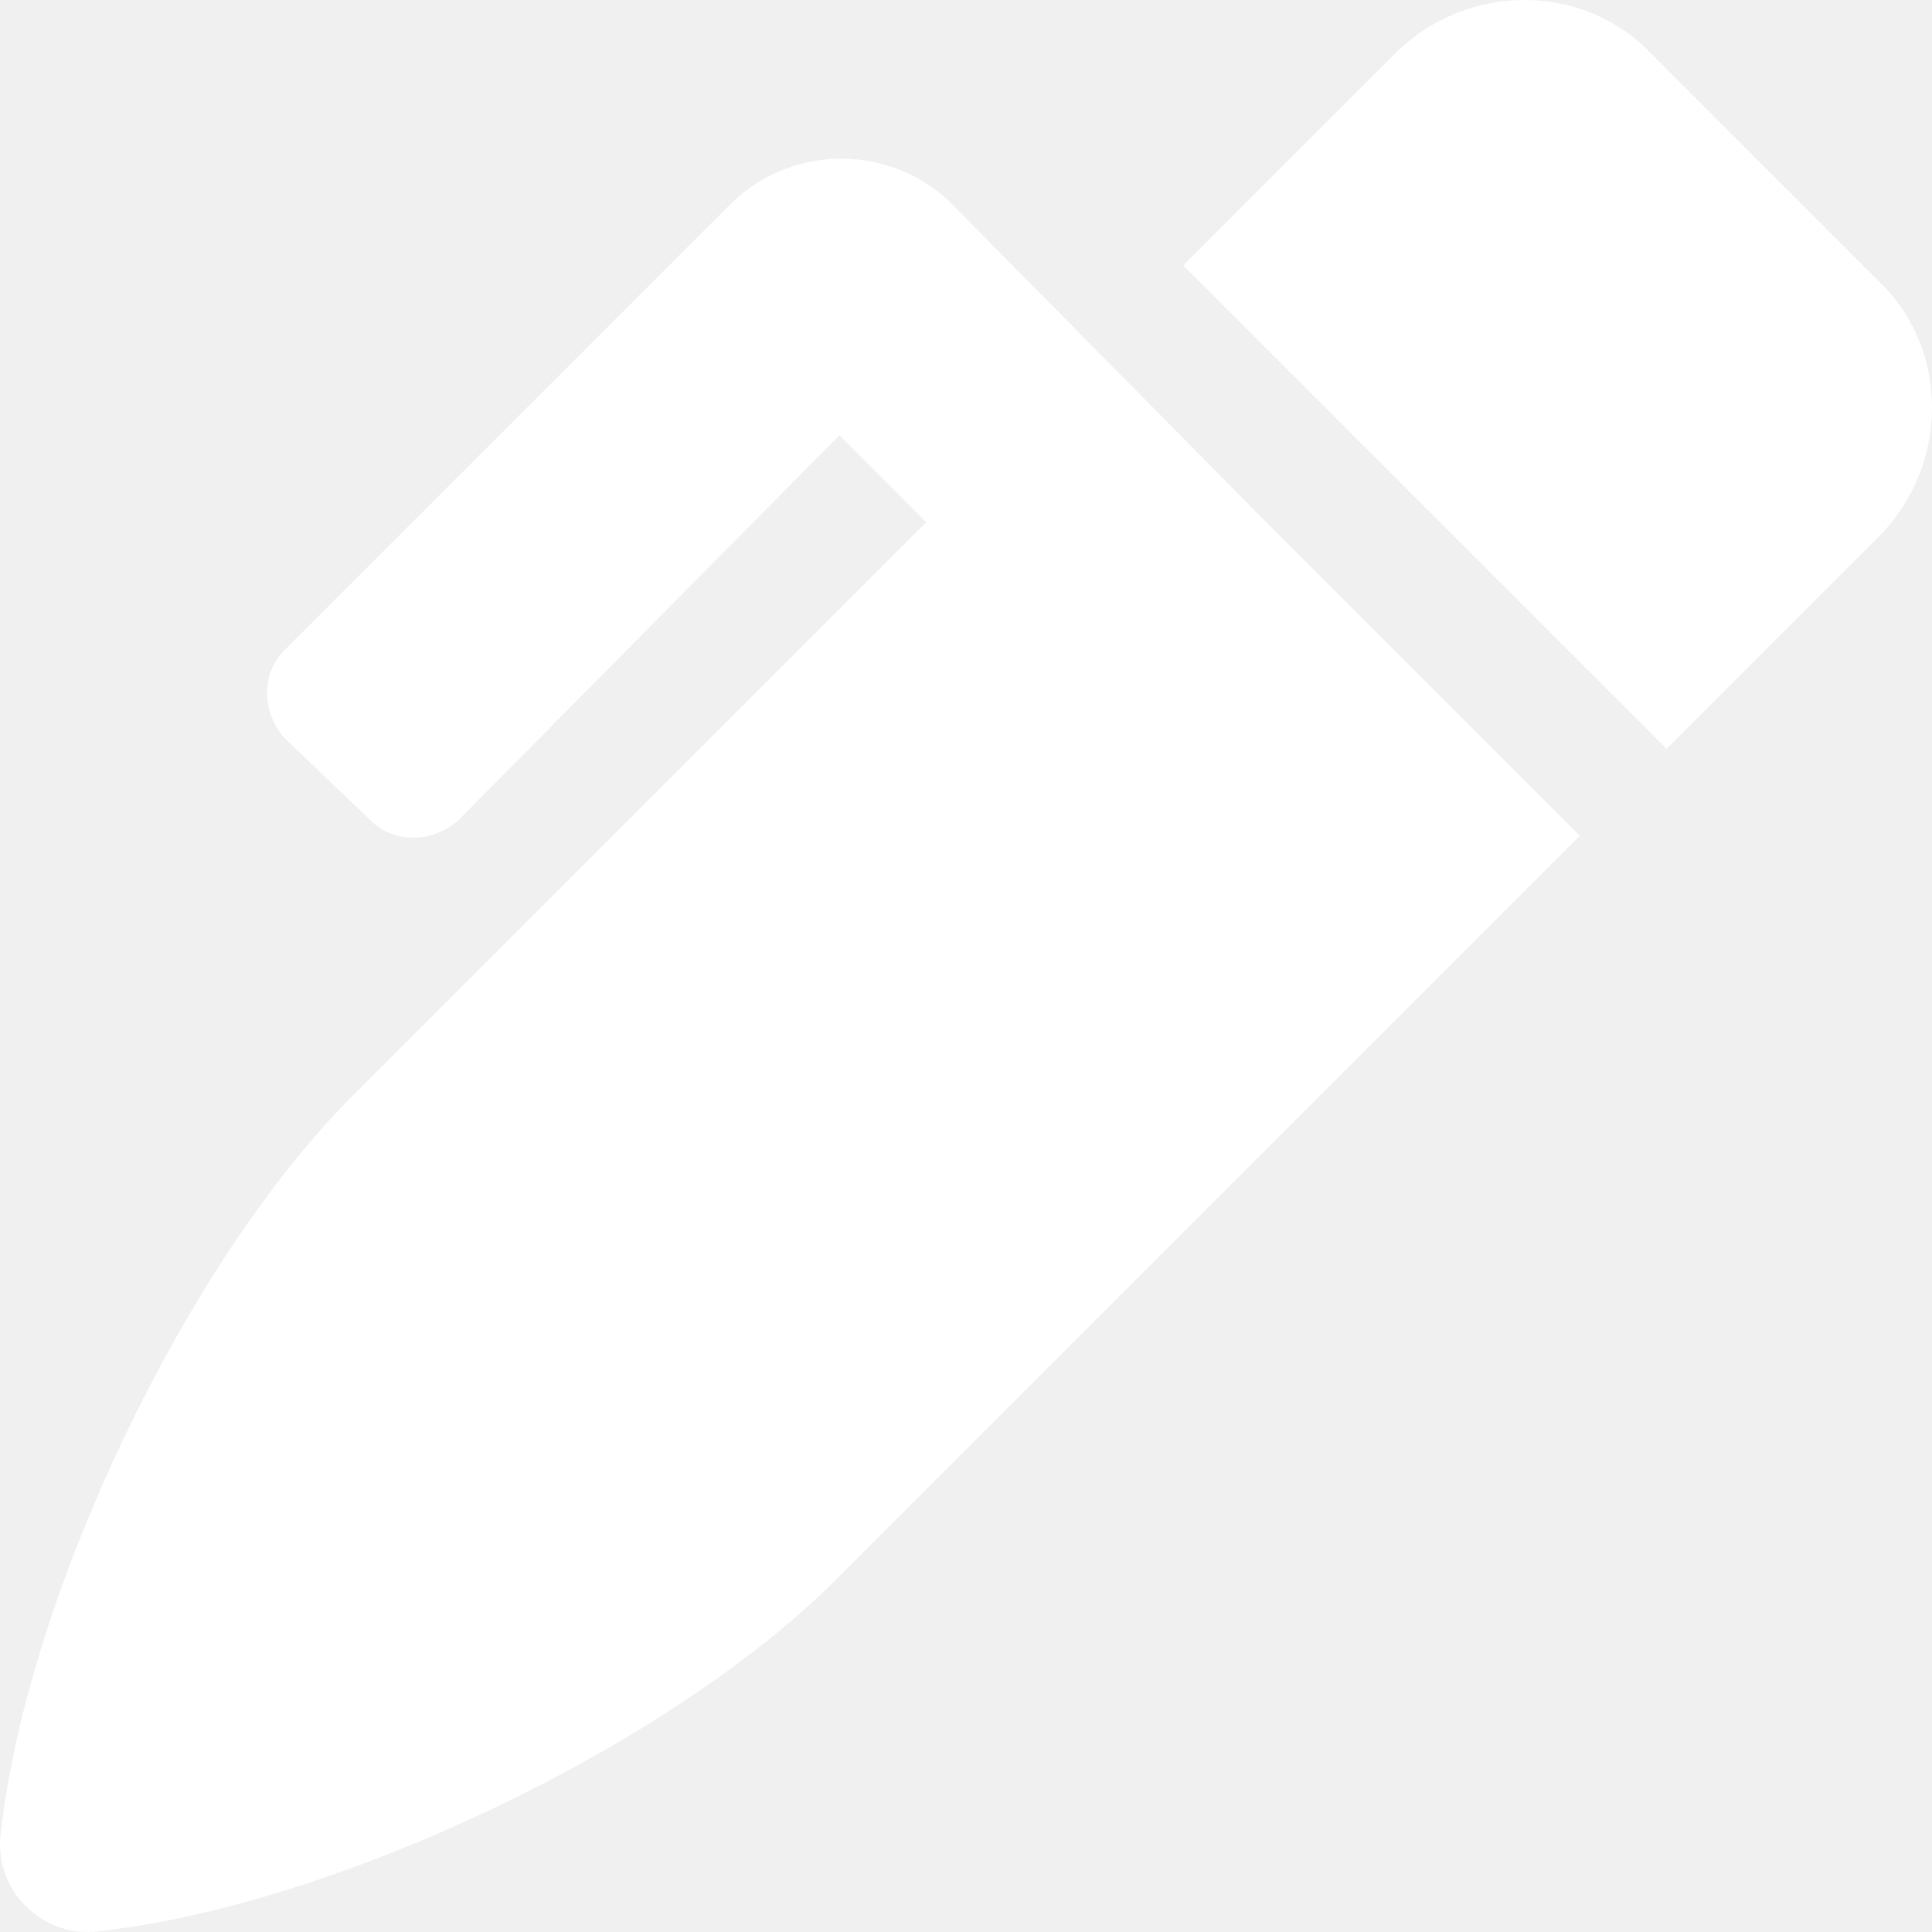
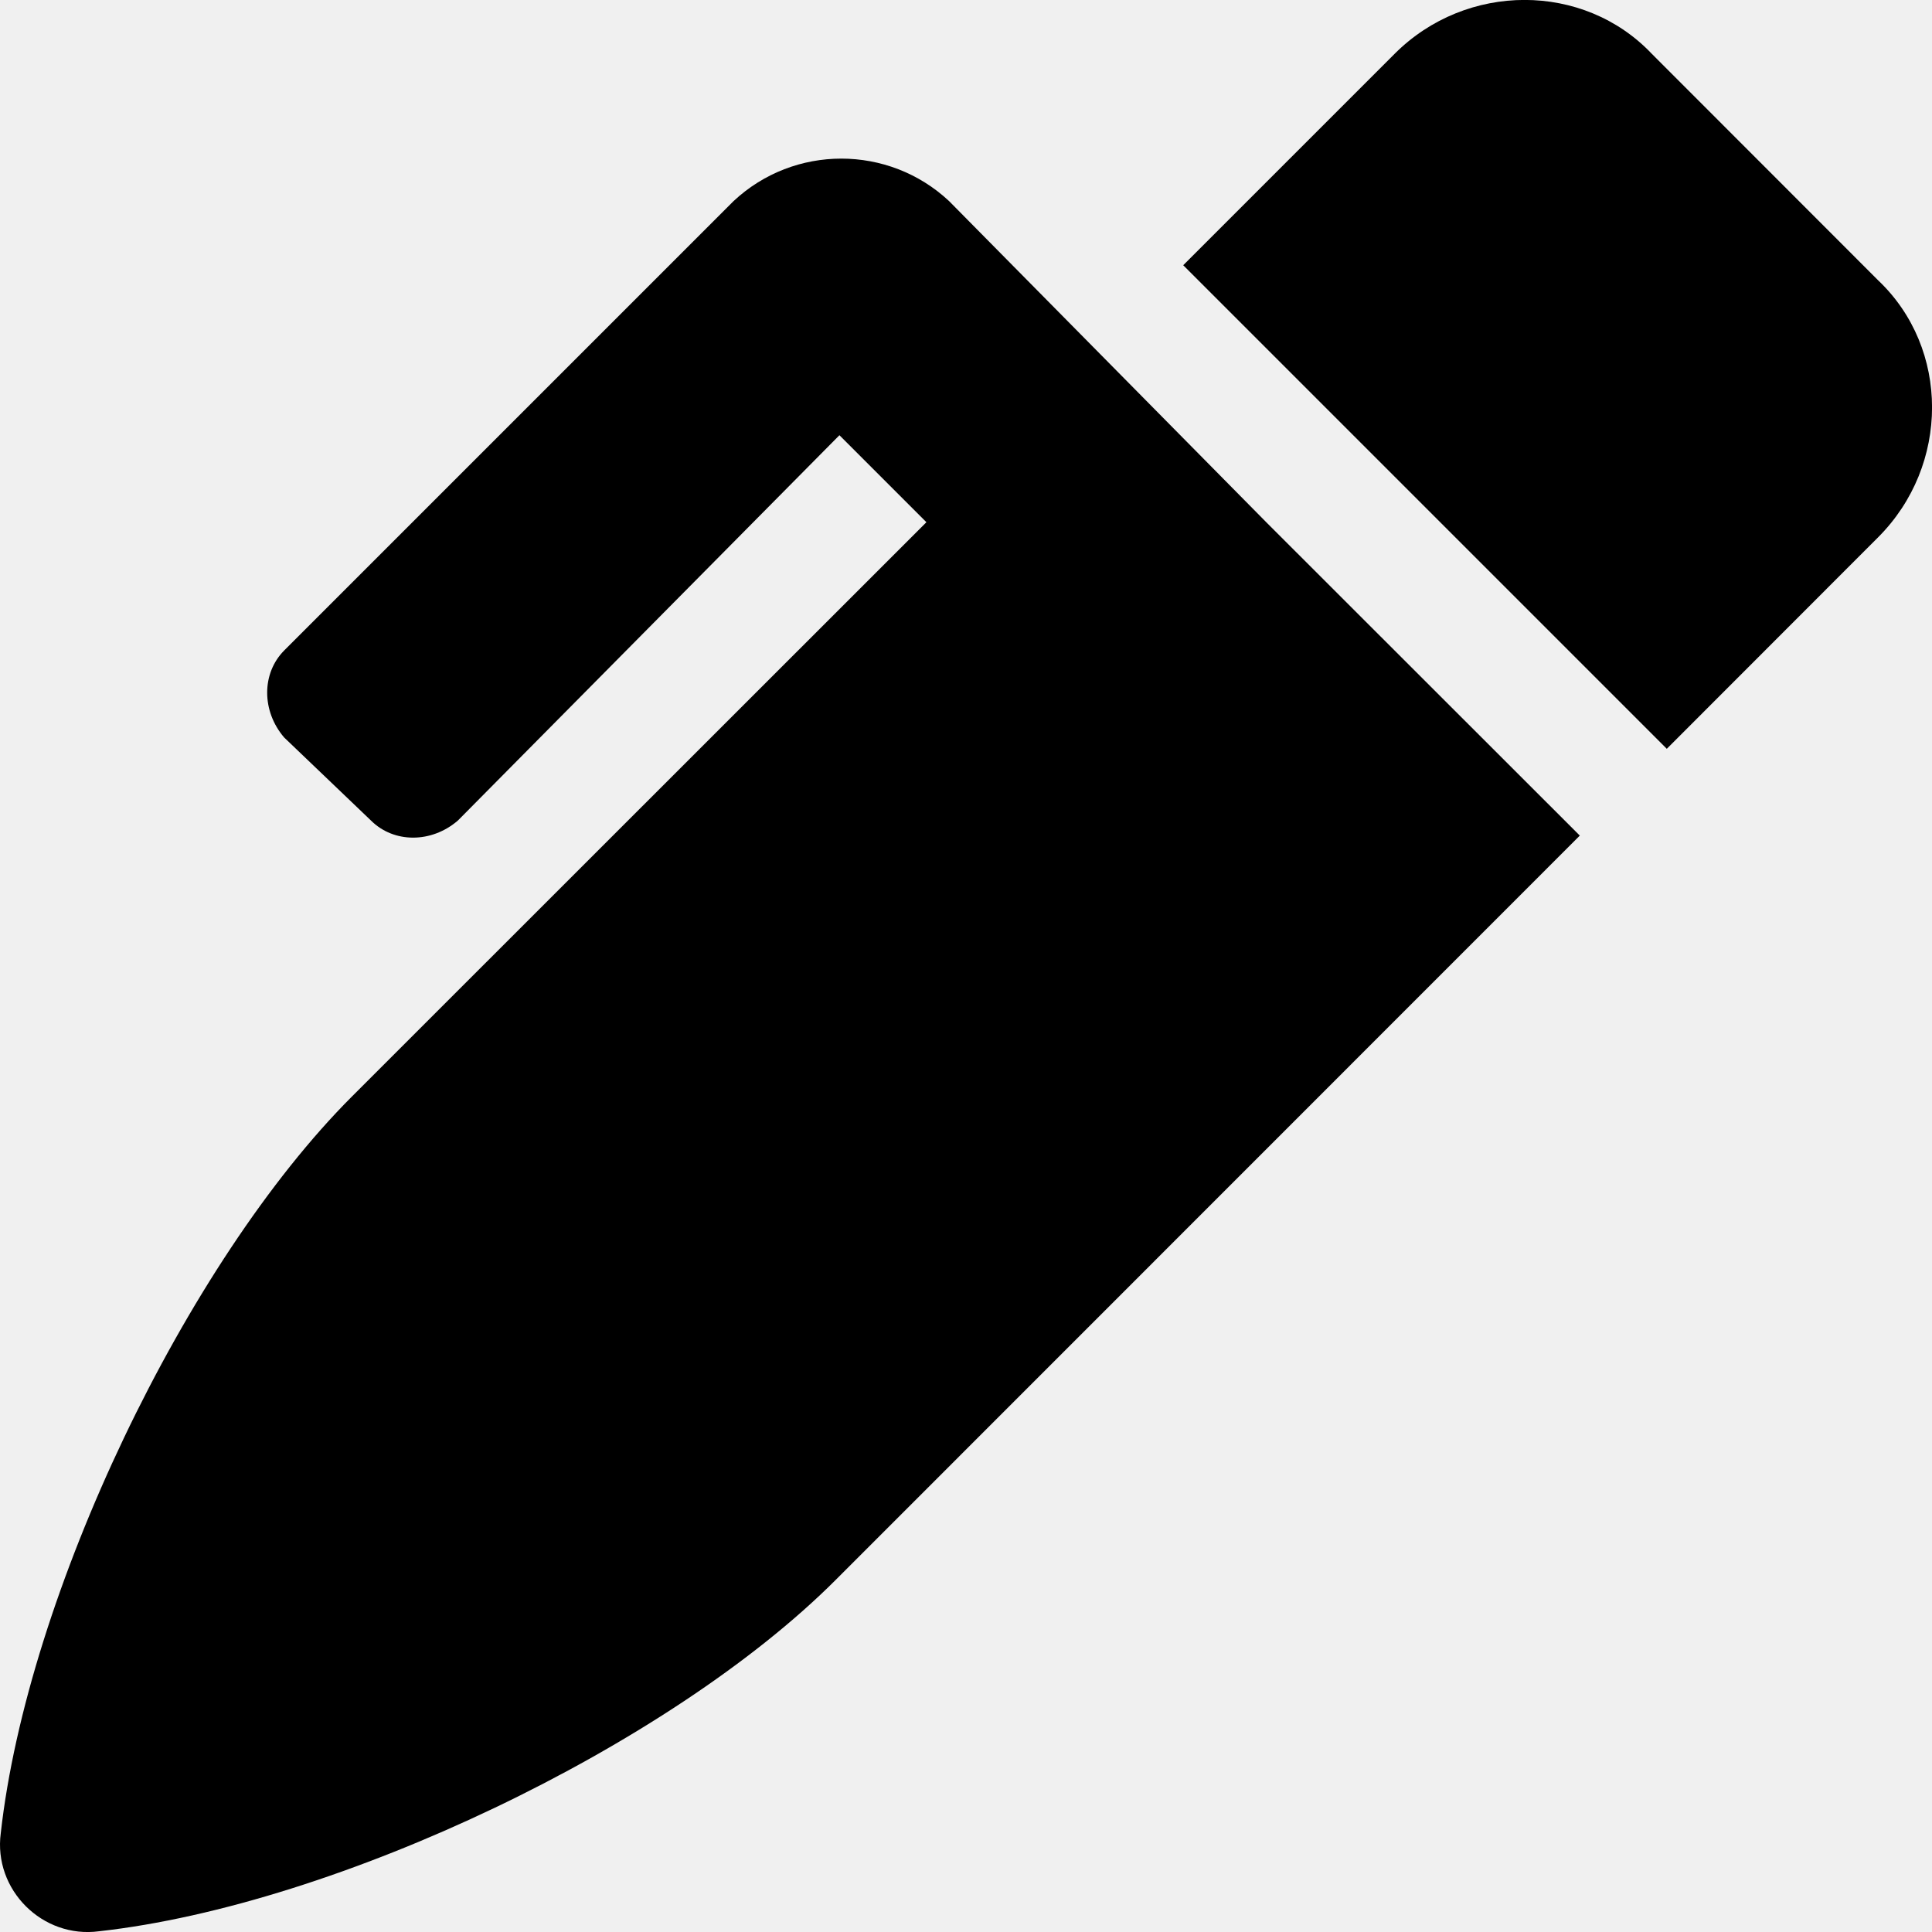
- <svg xmlns="http://www.w3.org/2000/svg" width="10" height="10" viewBox="0 0 10 10" fill="none">
-   <path d="M9.721 1.452L8.548 0.279C8.196 -0.093 7.59 -0.093 7.219 0.279L6.124 1.374L8.626 3.876L9.721 2.781C10.093 2.41 10.093 1.804 9.721 1.452ZM4.912 1.041C4.599 0.748 4.11 0.748 3.797 1.041L1.47 3.368C1.353 3.485 1.353 3.681 1.47 3.818L1.92 4.248C2.037 4.365 2.233 4.365 2.37 4.248L4.345 2.253L4.794 2.703L1.822 5.675C0.962 6.535 0.141 8.256 0.004 9.488C-0.035 9.781 0.219 10.035 0.512 9.996C1.744 9.859 3.465 9.038 4.325 8.178L8.177 4.326L6.554 2.703L4.912 1.041Z" fill="white" />
+ <svg xmlns="http://www.w3.org/2000/svg" version="1.1" id="Layer_1" x="0px" y="0px" width="100px" height="100px" viewBox="0 0 100 100" enable-background="new 0 0 100 100" xml:space="preserve">
+   <path d="M97.212,14.509L85.492,2.78c-3.525-3.711-9.59-3.711-13.301,0L61.243,13.728l25.03,25.03l10.938-10.947  C100.933,24.089,100.933,18.034,97.212,14.509z M49.123,10.407c-3.135-2.93-8.018-2.93-11.152,0L14.708,33.67  c-1.172,1.182-1.172,3.135,0,4.502l4.492,4.297c1.182,1.182,3.135,1.182,4.502,0l19.747-19.942l4.502,4.503L18.224,56.747  C9.62,65.351,1.407,82.559,0.04,94.883c-0.391,2.931,2.158,5.47,5.088,5.079c12.315-1.367,29.523-9.581,38.126-18.185L81.771,43.25  L65.54,27.029L49.123,10.407z" />
</svg>
